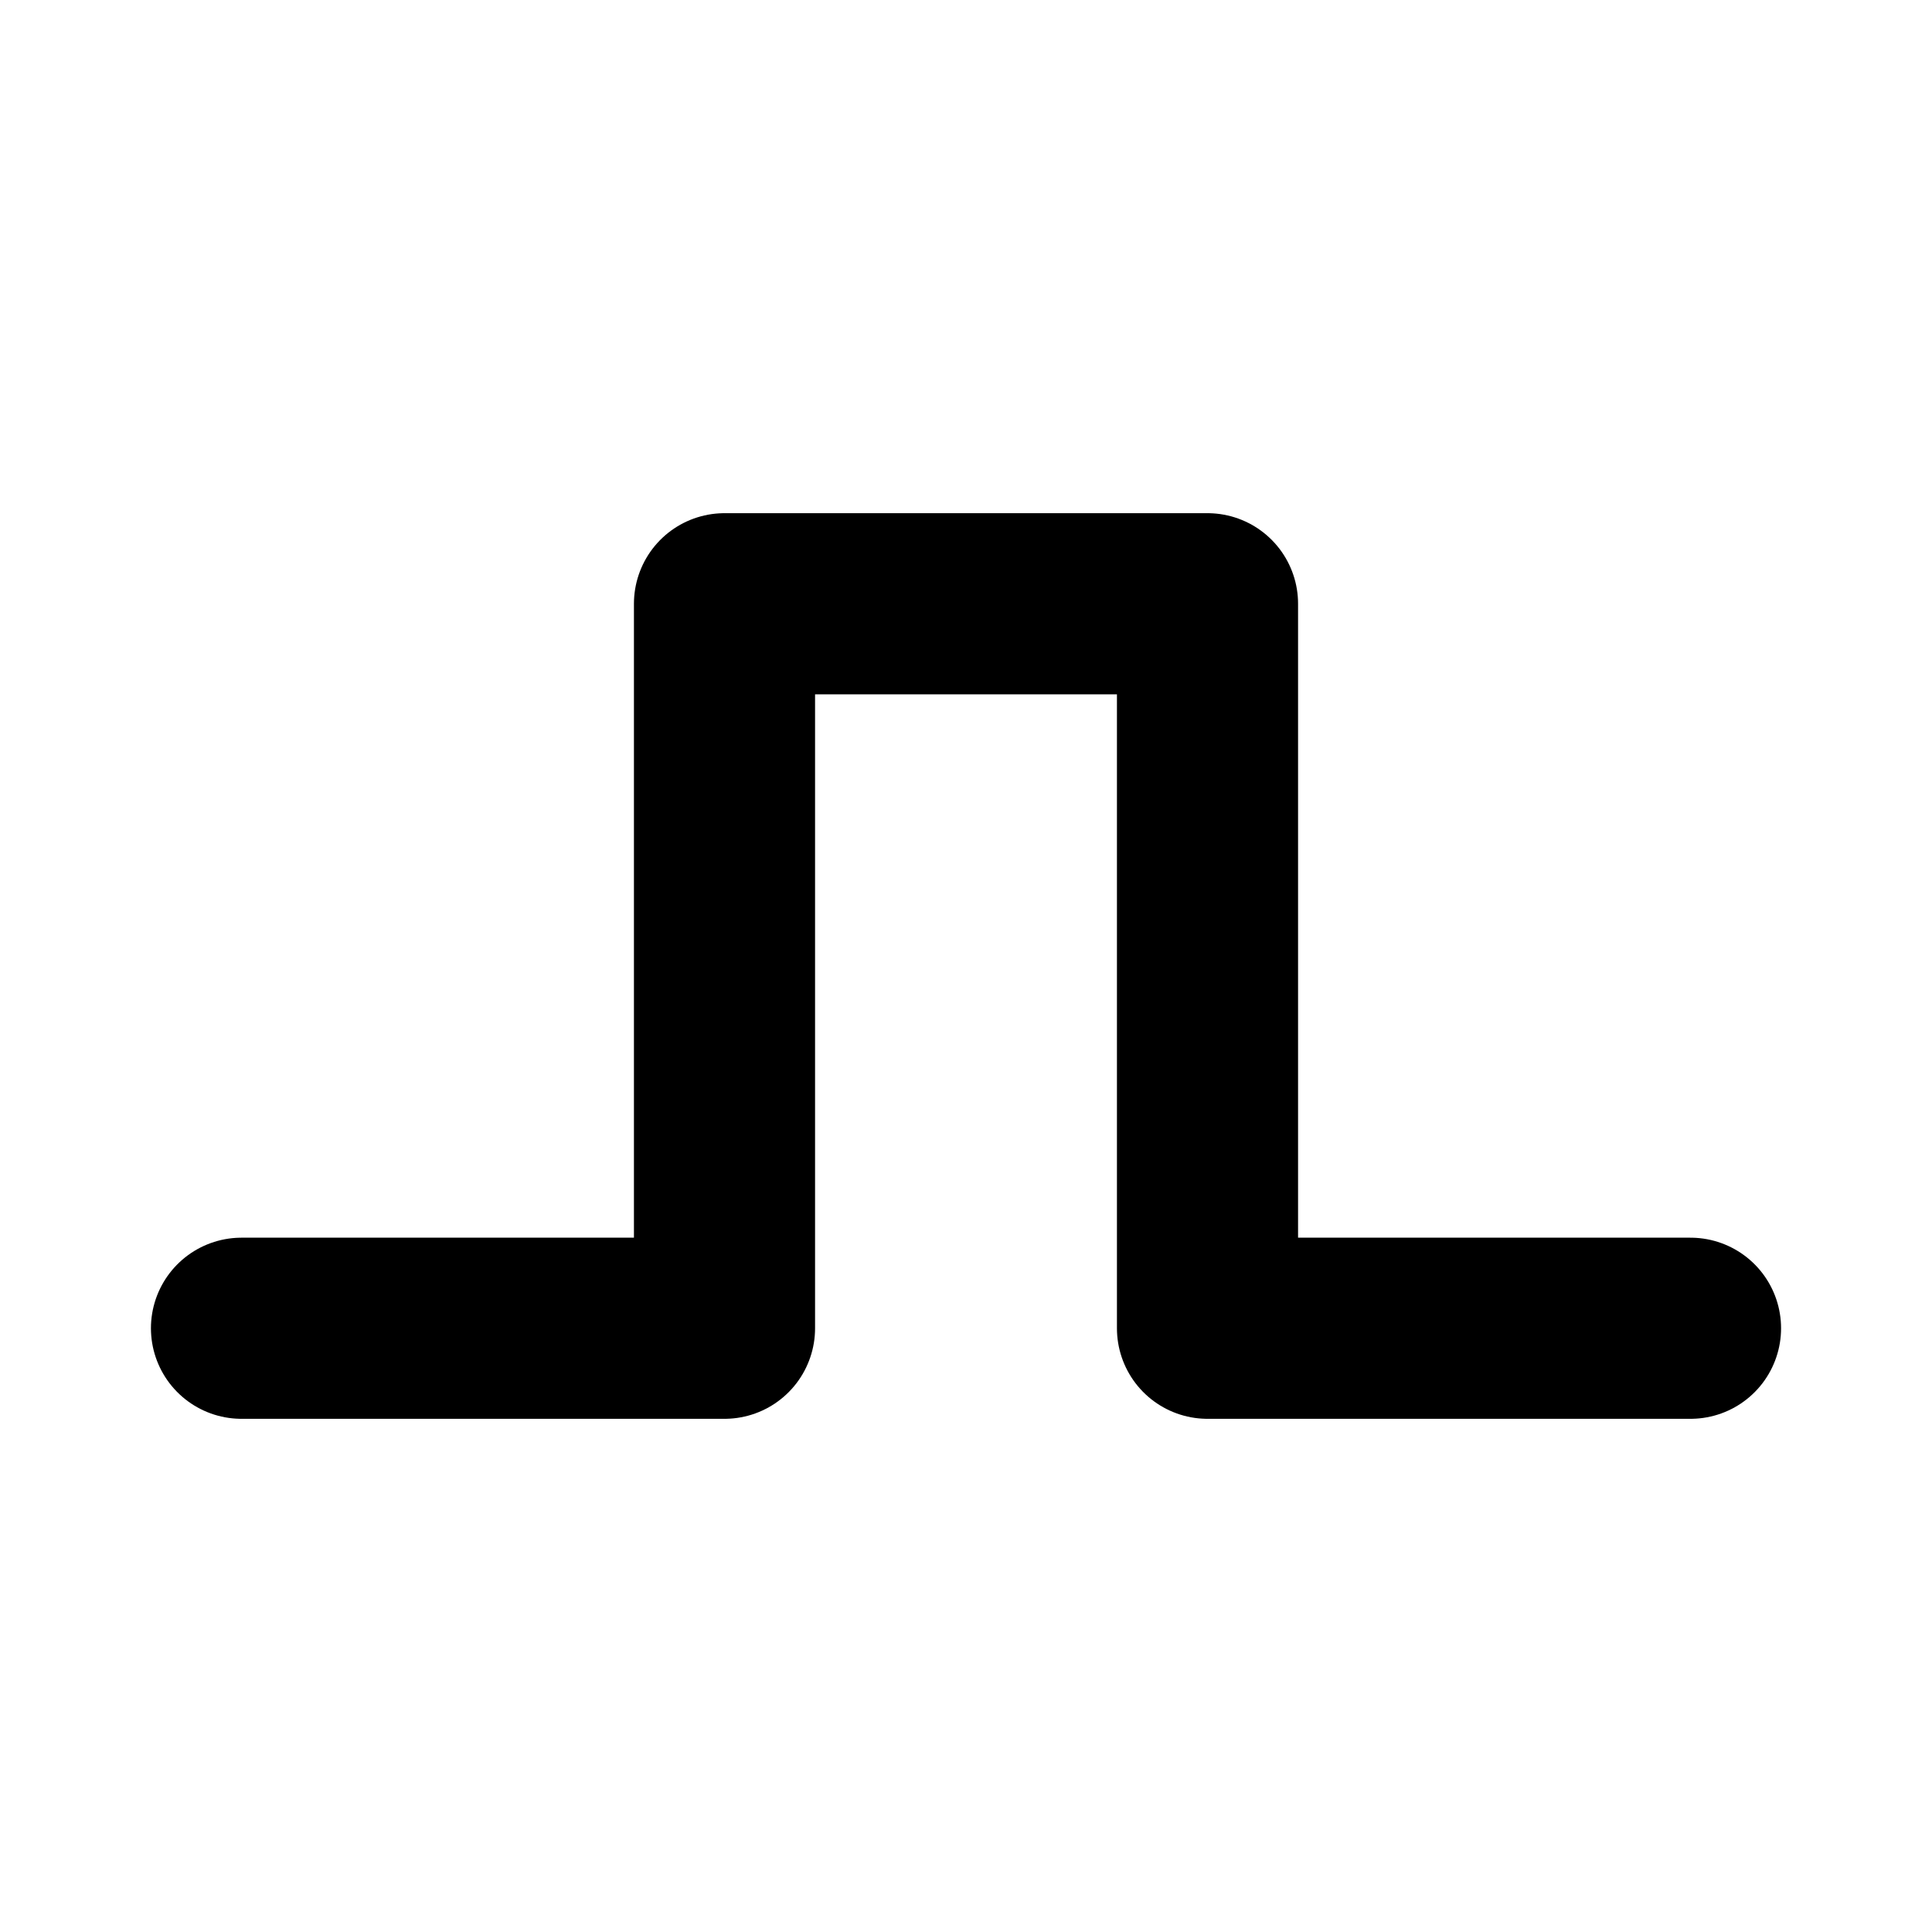
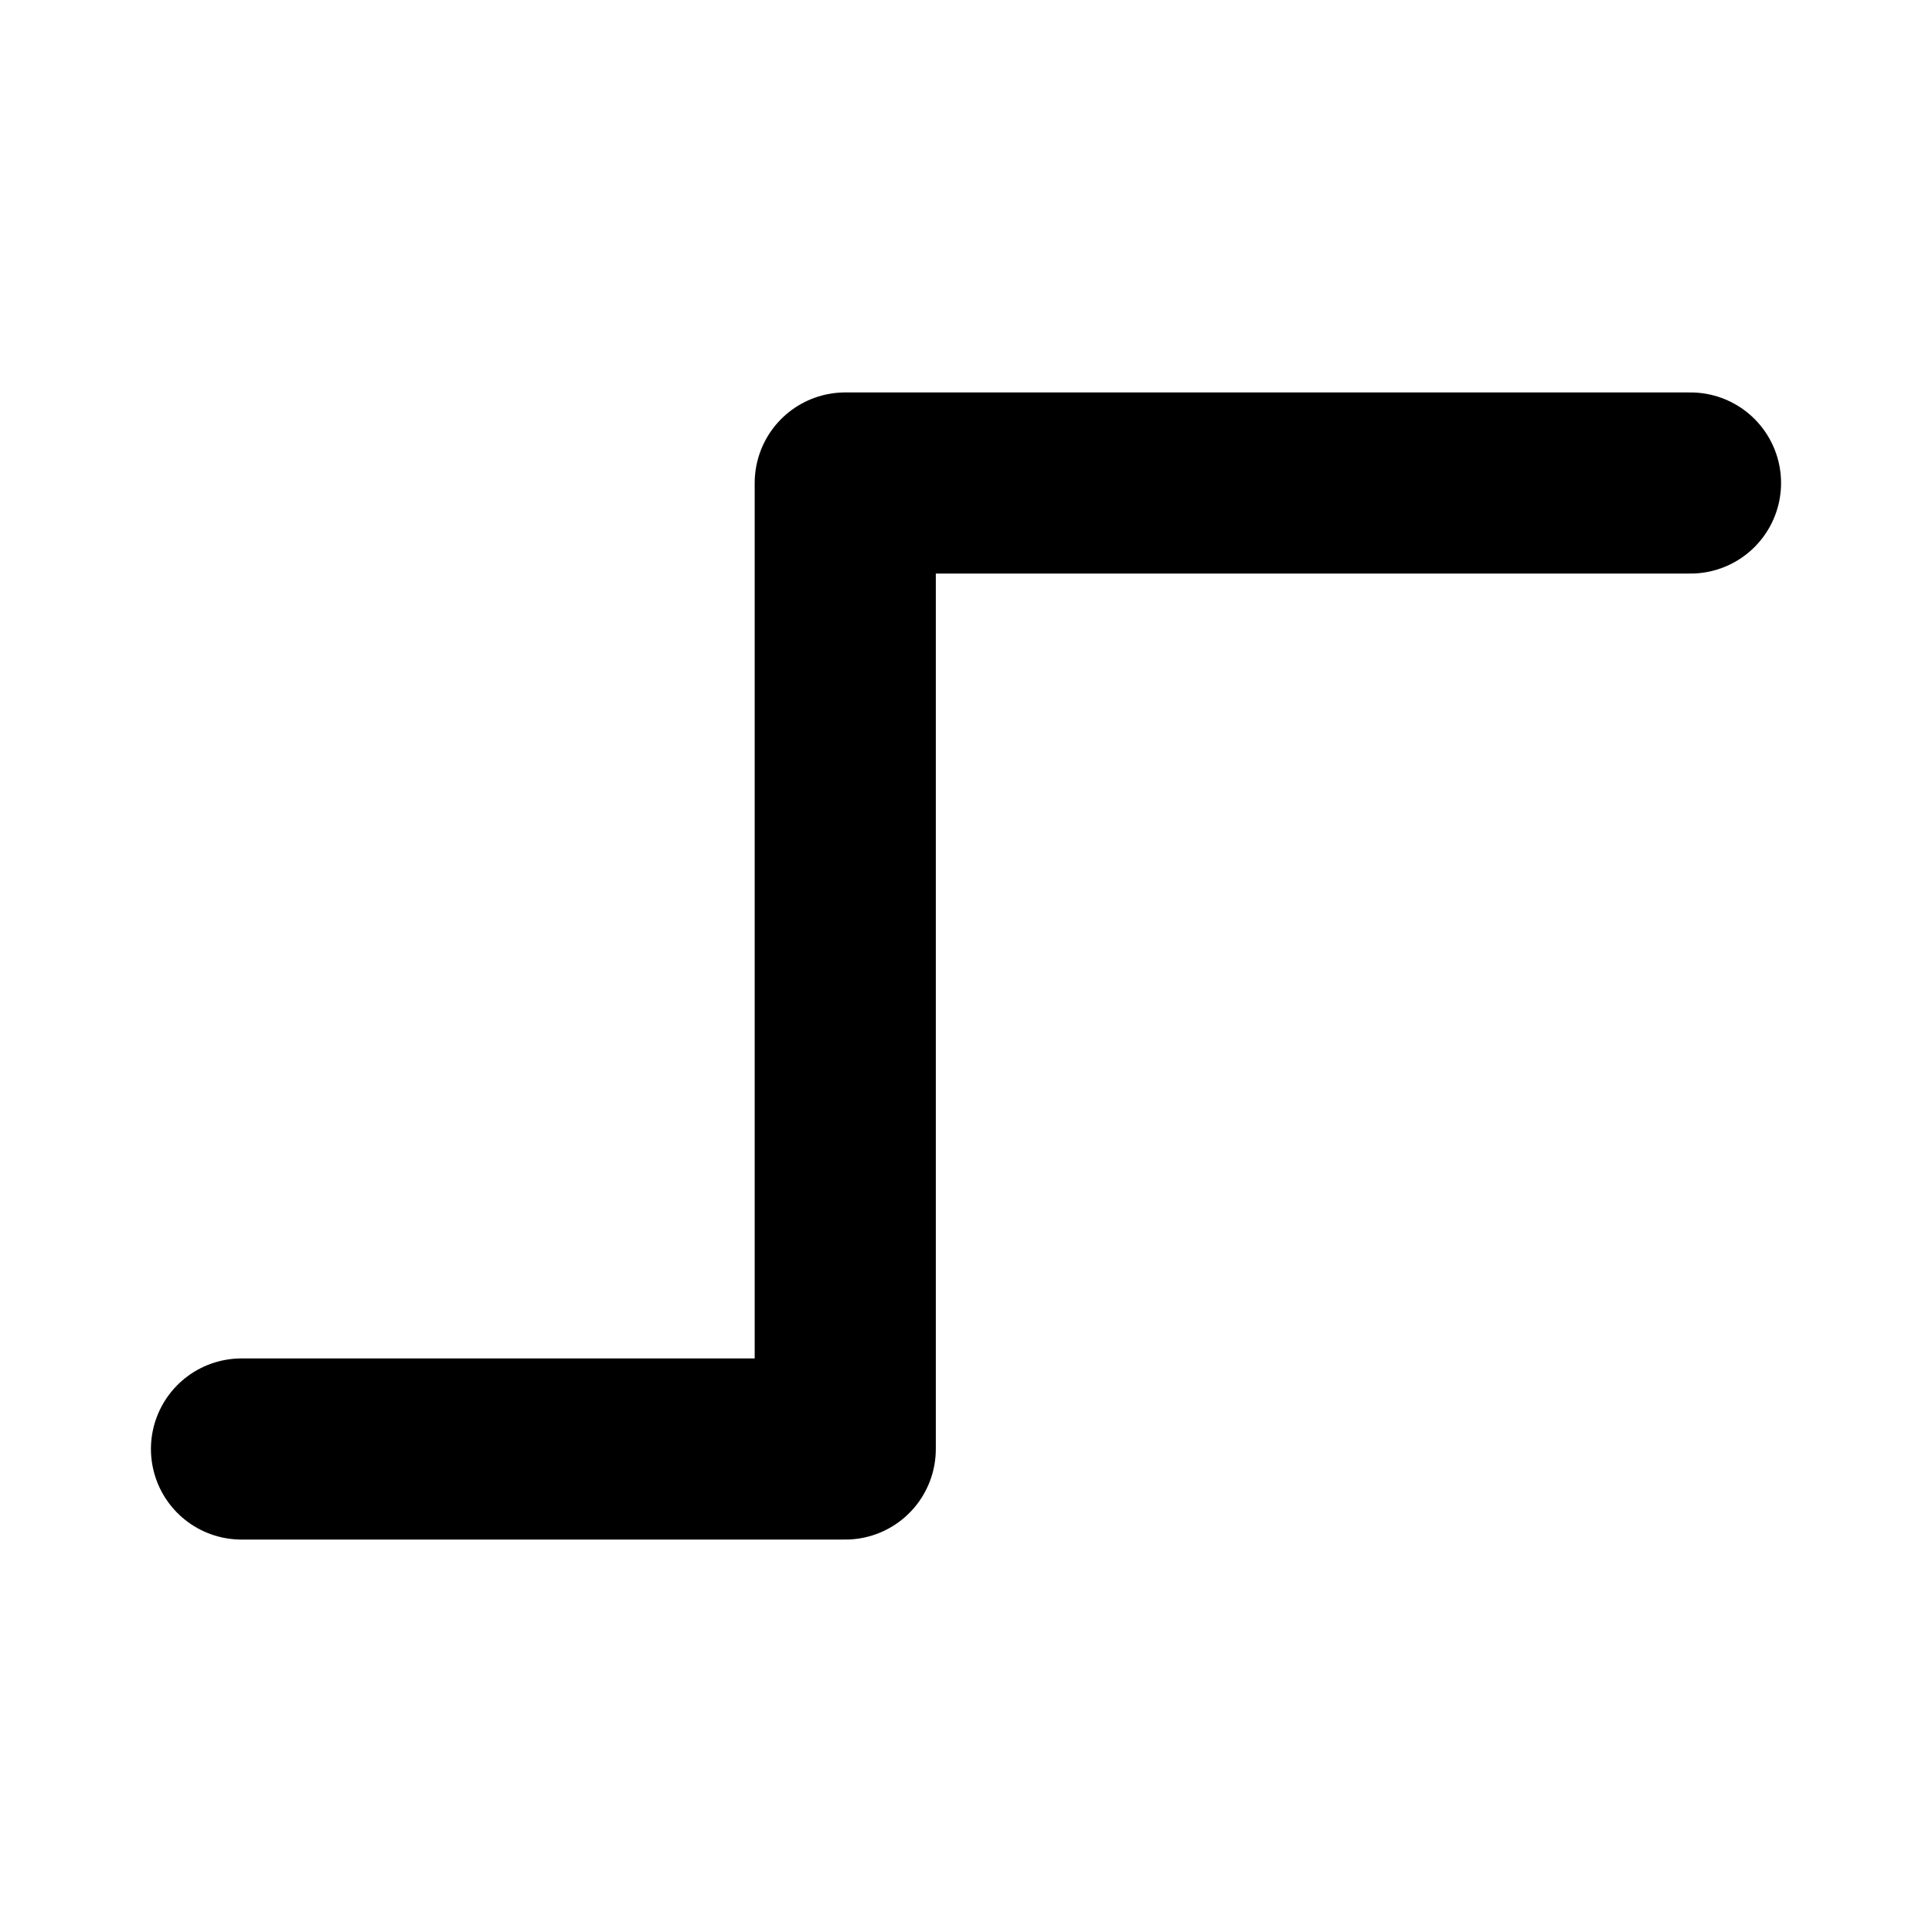
<svg xmlns="http://www.w3.org/2000/svg" width="16" height="16" viewBox="0 0 16 16" fill="none" stroke="currentColor" stroke-width="1.5" stroke-linecap="round" stroke-linejoin="round">
-   <path d="M2 11h4V5h4v6h4" />
+   <path d="M2 12h5V4h7" />
</svg>
